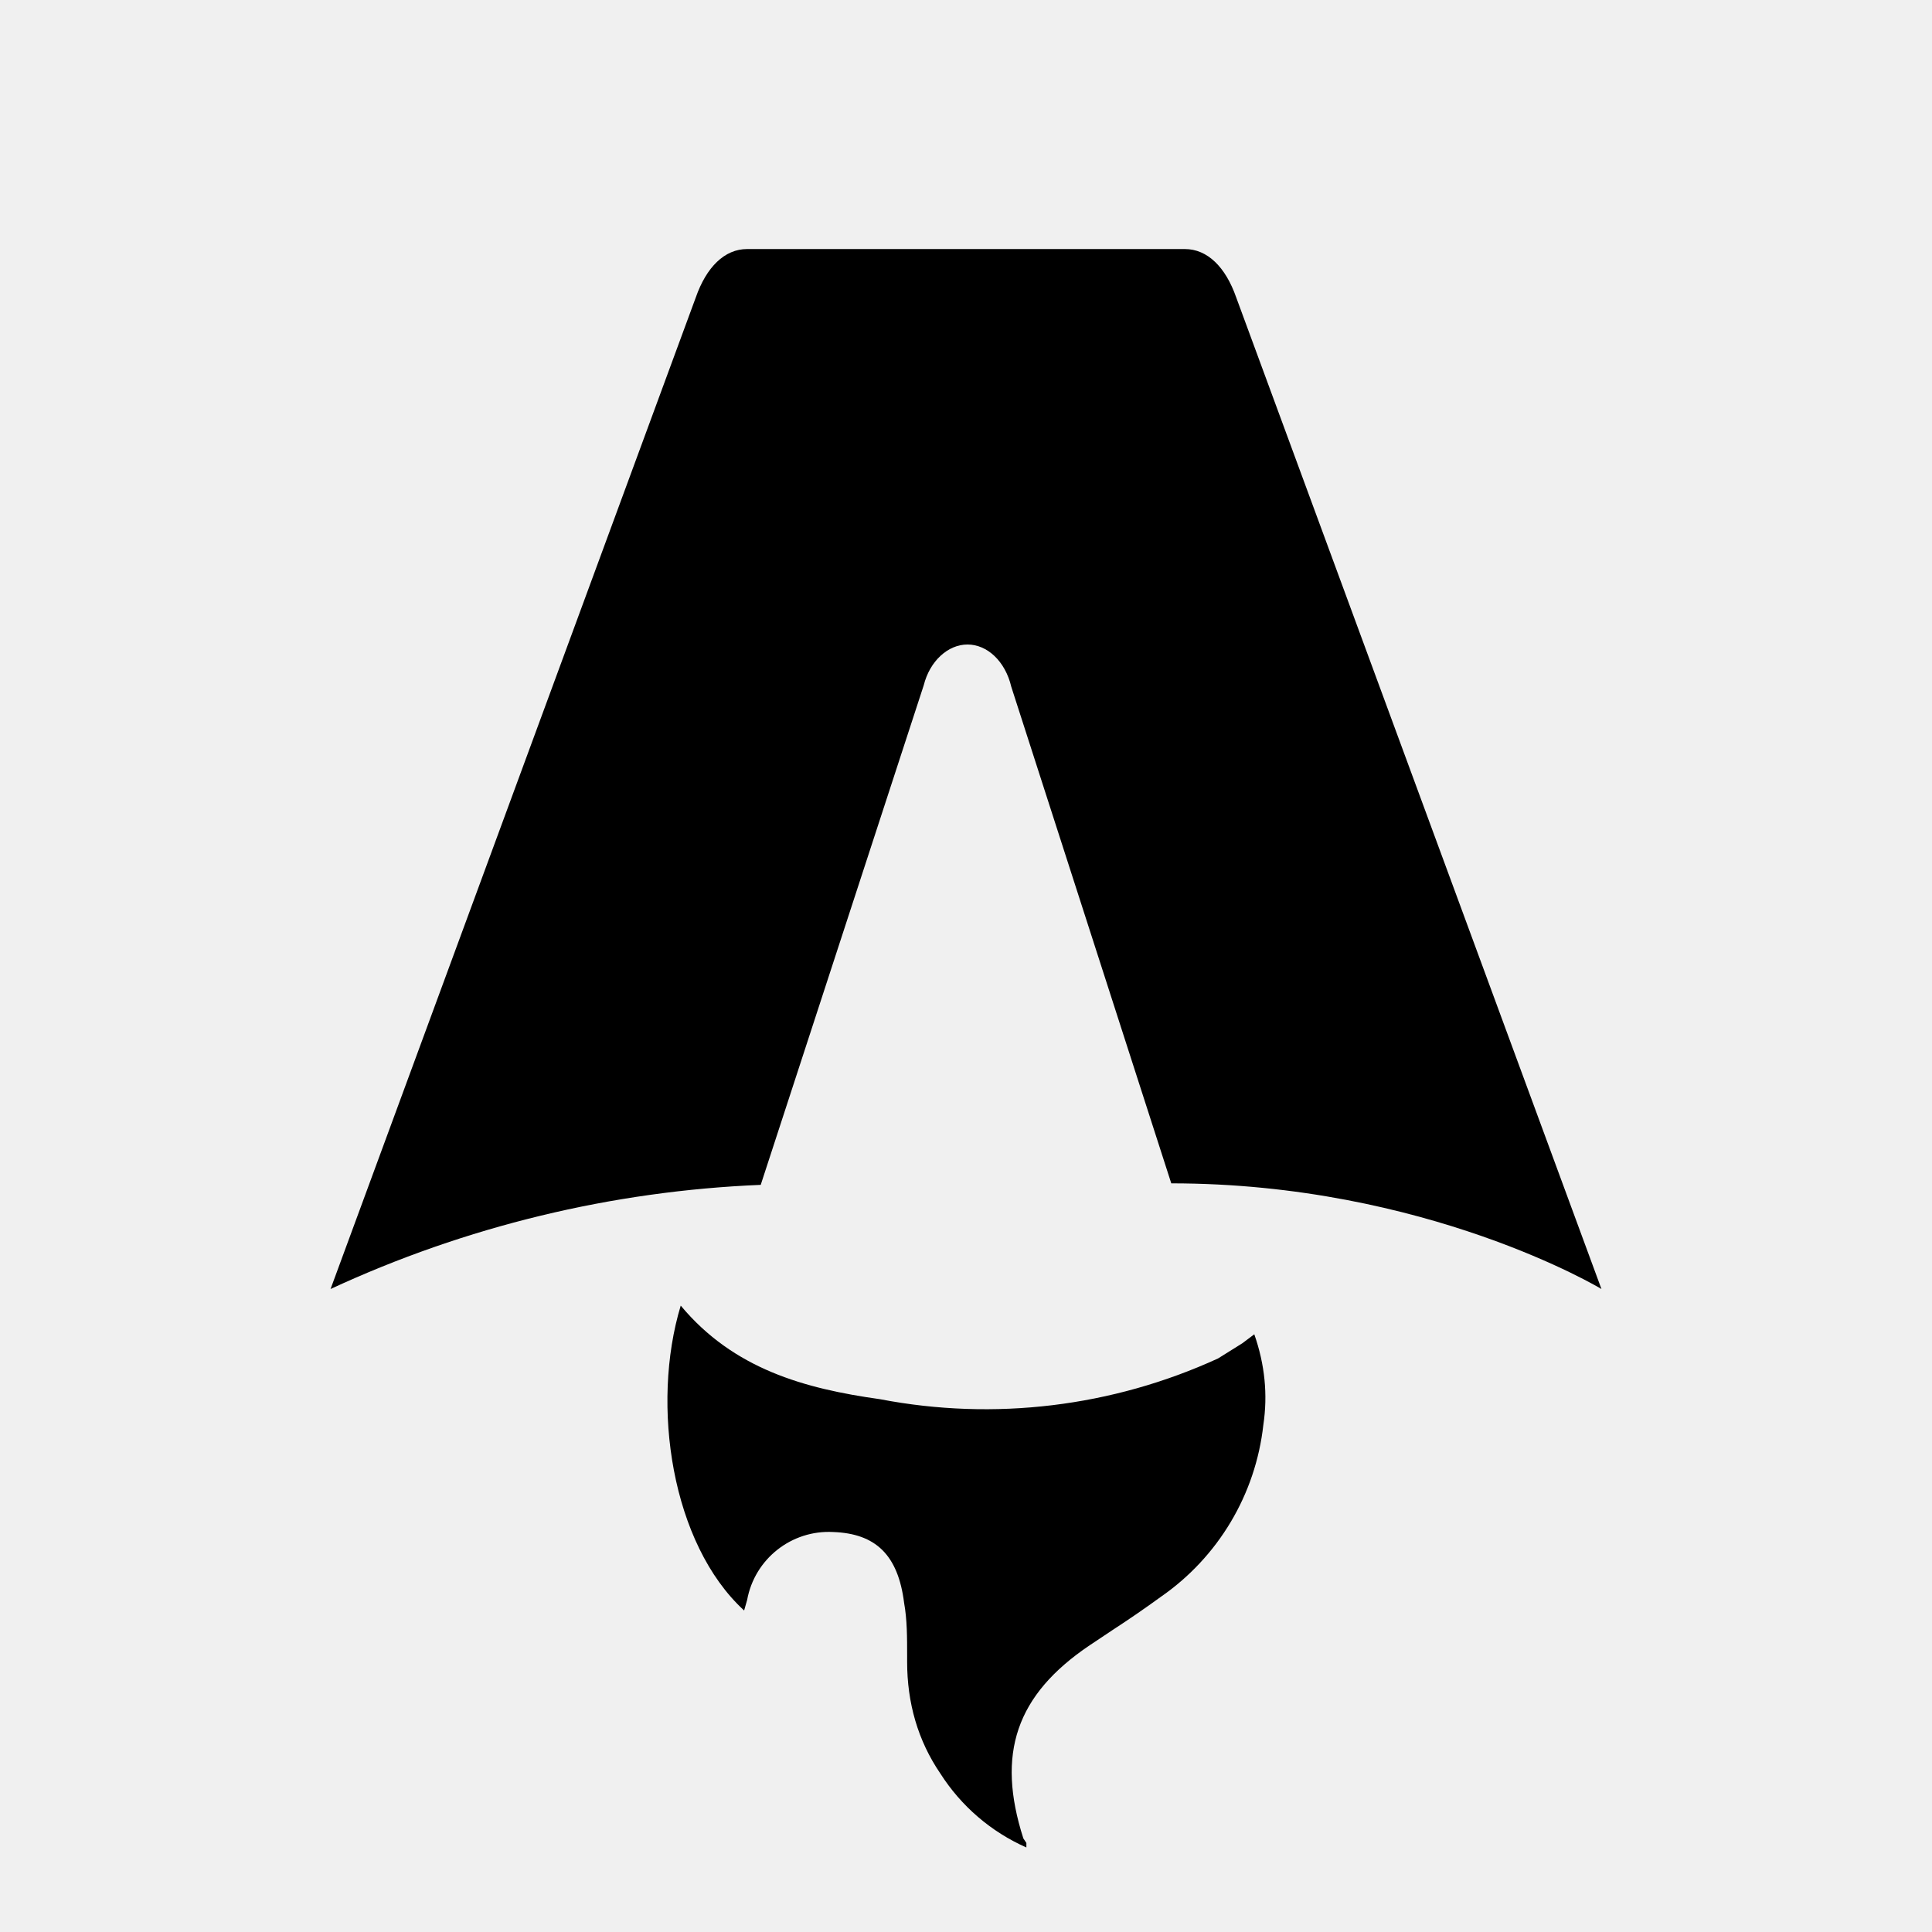
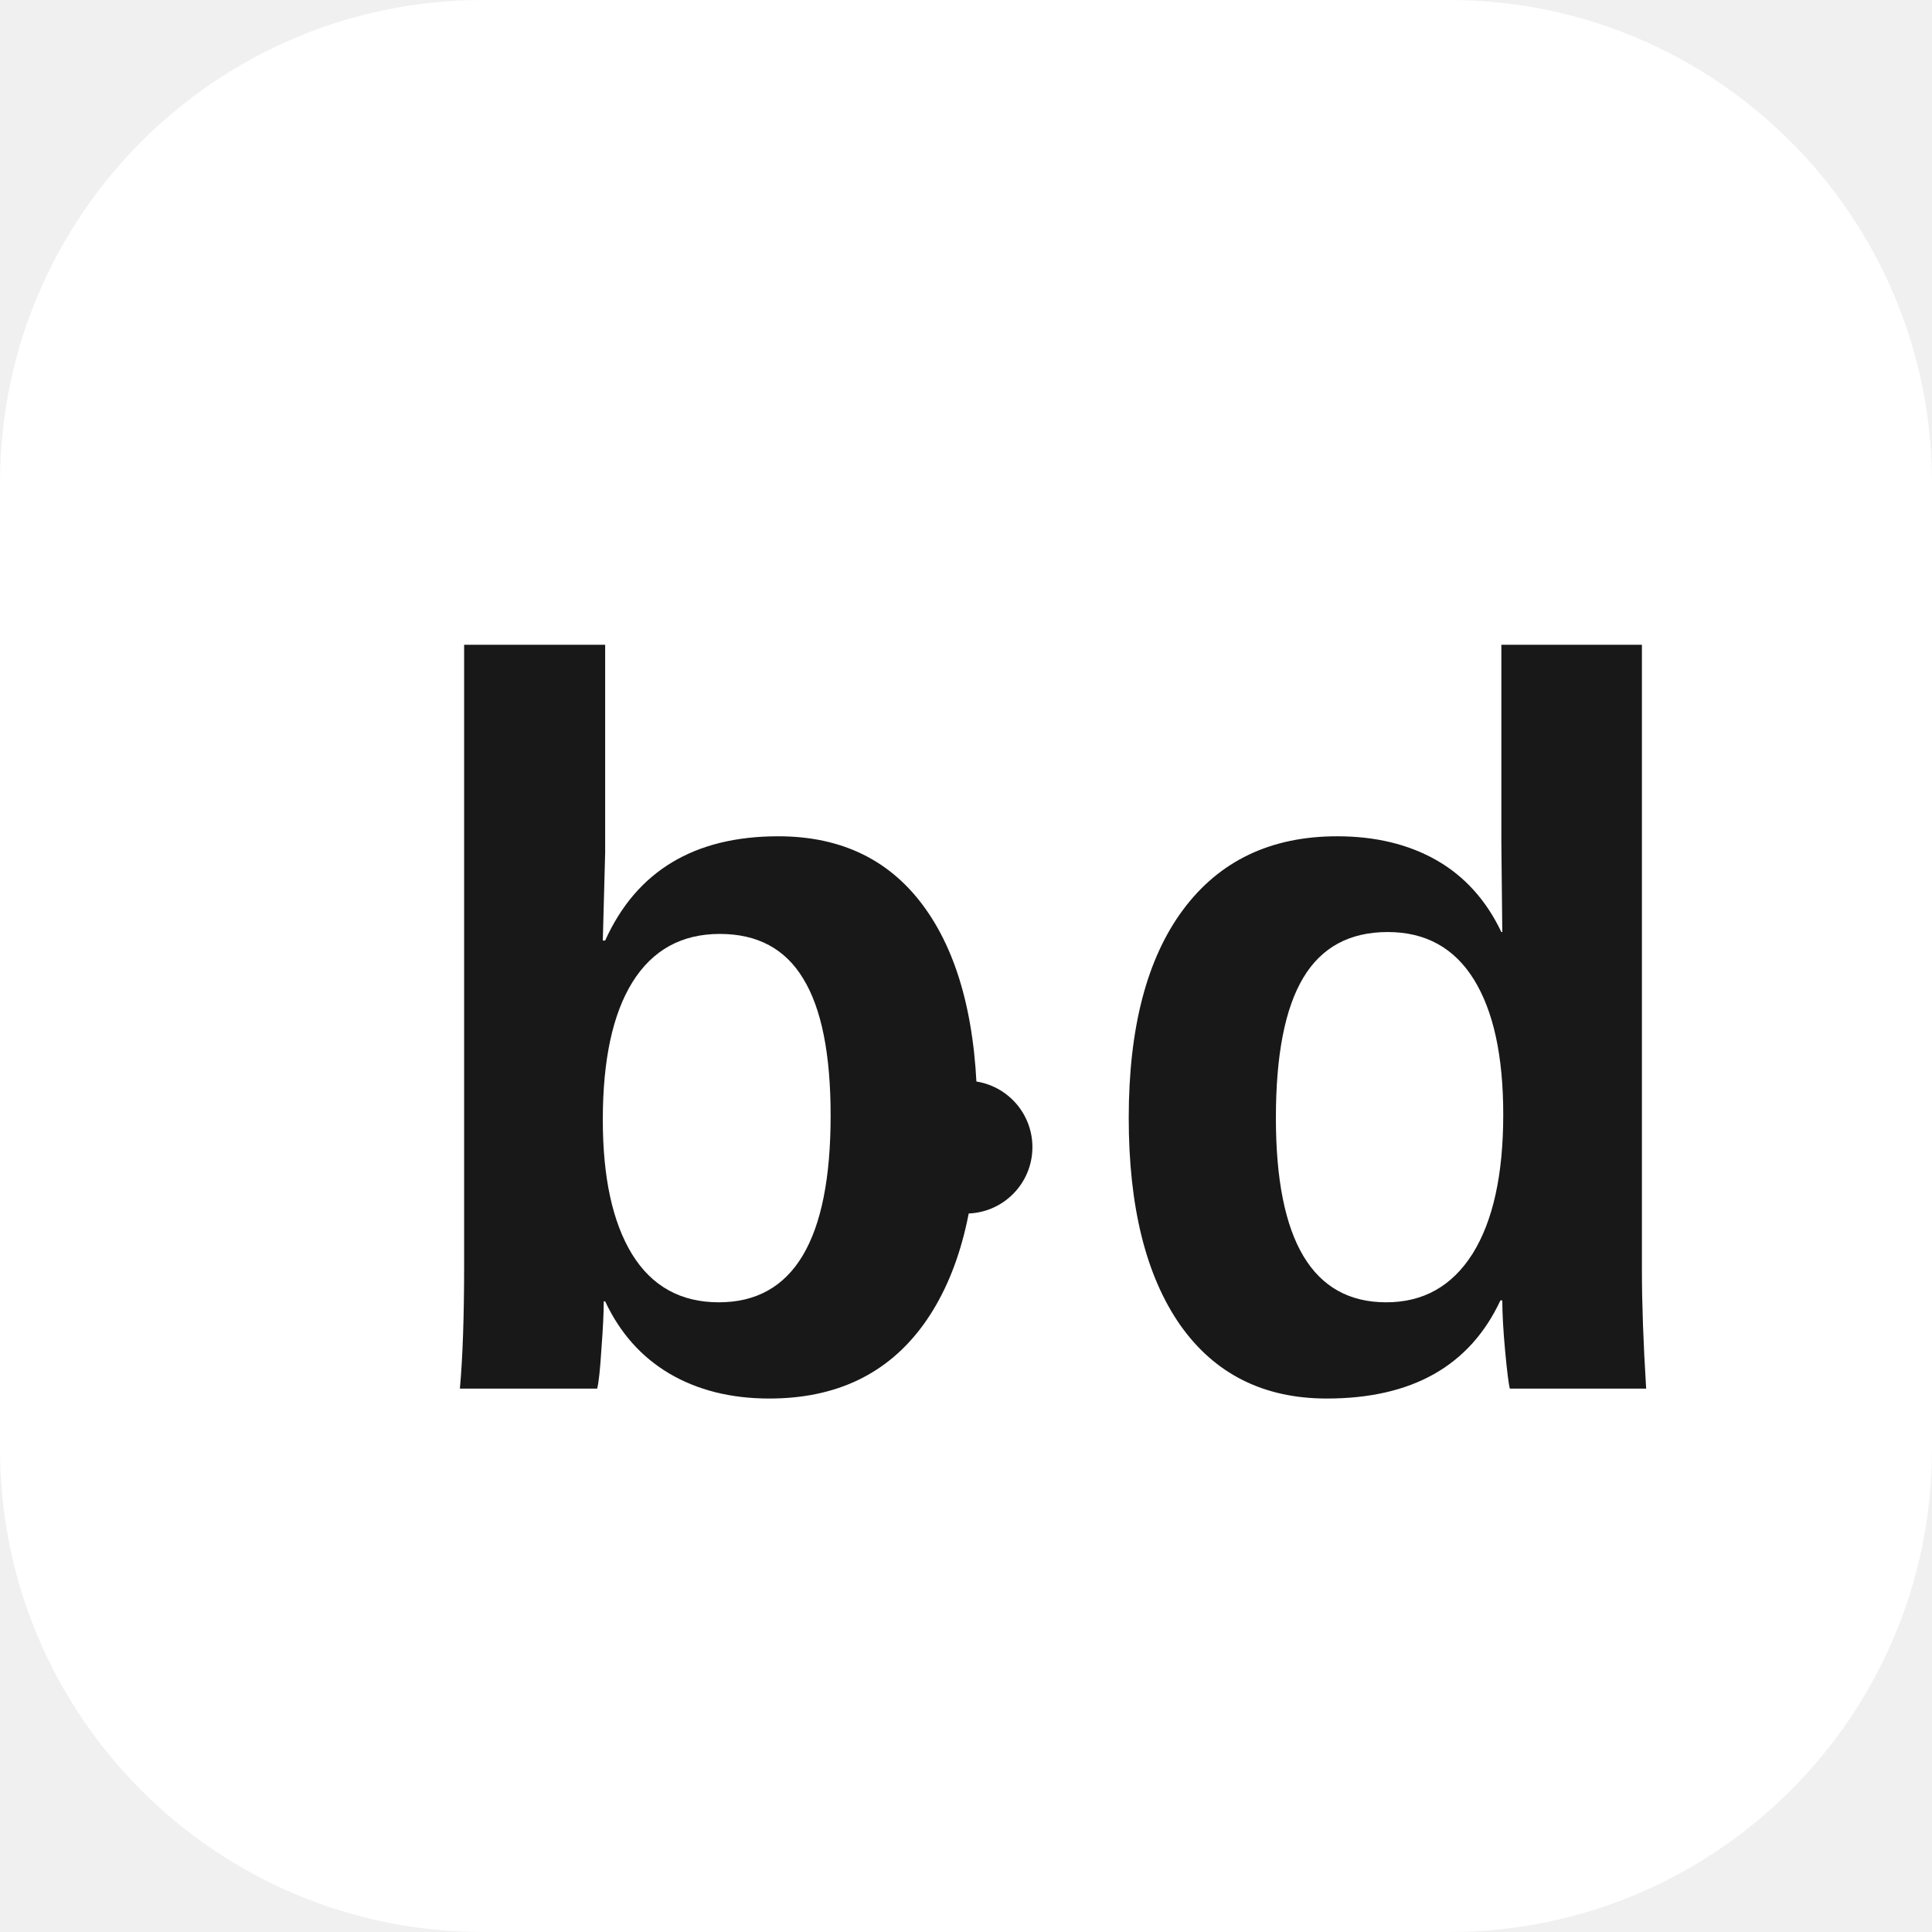
- <svg xmlns="http://www.w3.org/2000/svg" fill="none" viewBox="0 0 128 128">
-   <path d="M50.4 78.5a75.1 75.1 0 0 0-28.5 6.9l24.2-65.7c.7-2 1.9-3.2 3.4-3.2h29c1.5 0 2.7 1.2 3.4 3.2l24.2 65.7s-11.6-7-28.5-7L67 45.5c-.4-1.7-1.6-2.8-2.9-2.8-1.3 0-2.5 1.1-2.9 2.7L50.4 78.5Zm-1.1 28.2Zm-4.2-20.2c-2 6.6-.6 15.8 4.2 20.2a17.5 17.5 0 0 1 .2-.7 5.5 5.5 0 0 1 5.7-4.5c2.8.1 4.3 1.5 4.7 4.7.2 1.1.2 2.3.2 3.5v.4c0 2.7.7 5.2 2.2 7.4a13 13 0 0 0 5.7 4.9v-.3l-.2-.3c-1.8-5.6-.5-9.5 4.4-12.8l1.5-1a73 73 0 0 0 3.2-2.2 16 16 0 0 0 6.8-11.4c.3-2 .1-4-.6-6l-.8.6-1.6 1a37 37 0 0 1-22.4 2.7c-5-.7-9.7-2-13.2-6.2Z" />
-   <style>
-         path { fill: #000; }
-         @media (prefers-color-scheme: dark) {
-             path { fill: #FFF; }
-         }
-     </style>
+ <svg xmlns="http://www.w3.org/2000/svg" viewBox="0 0 64 64" fill="none">
+   <rect width="64" height="64" rx="16" fill="#fff" />
+   <text x="13" y="46" font-family="'Satoshi', Arial, sans-serif" font-size="34" font-weight="700" fill="#181818">b</text>
+   <circle cx="32" cy="38" r="2.2" fill="#181818" />
+   <text x="36" y="46" font-family="'Satoshi', Arial, sans-serif" font-size="34" font-weight="700" fill="#181818">d</text>
</svg>
